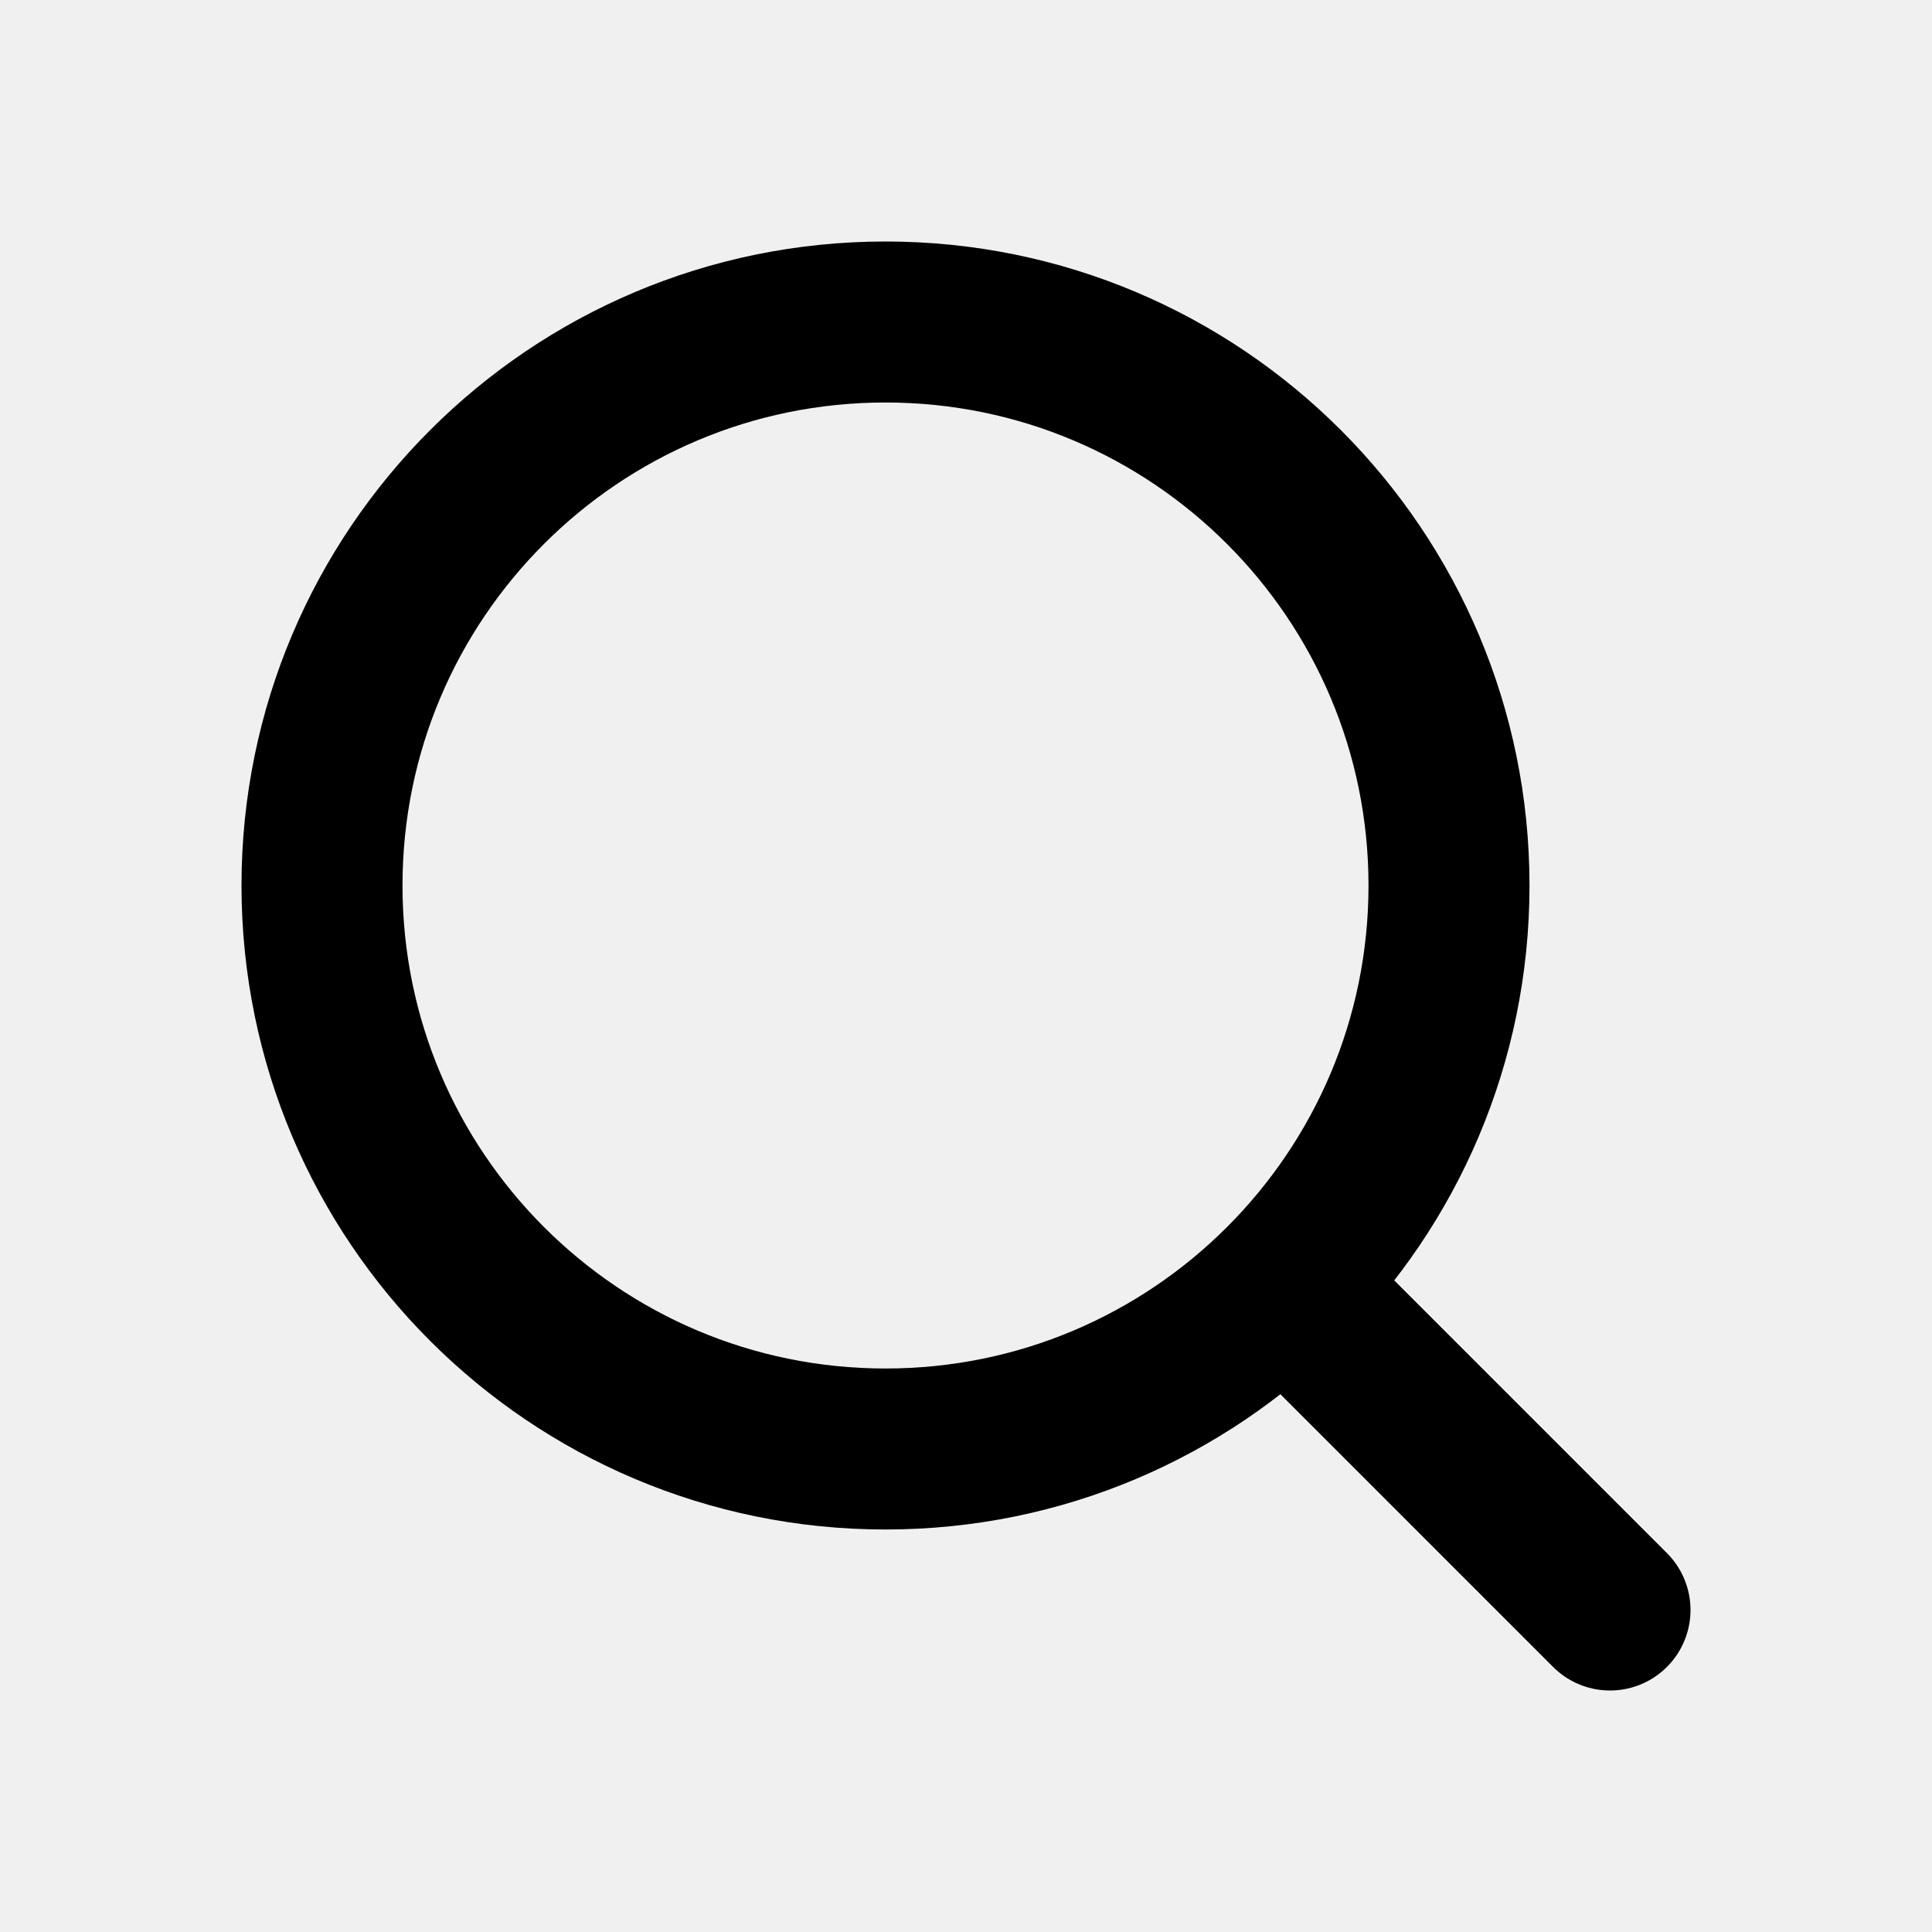
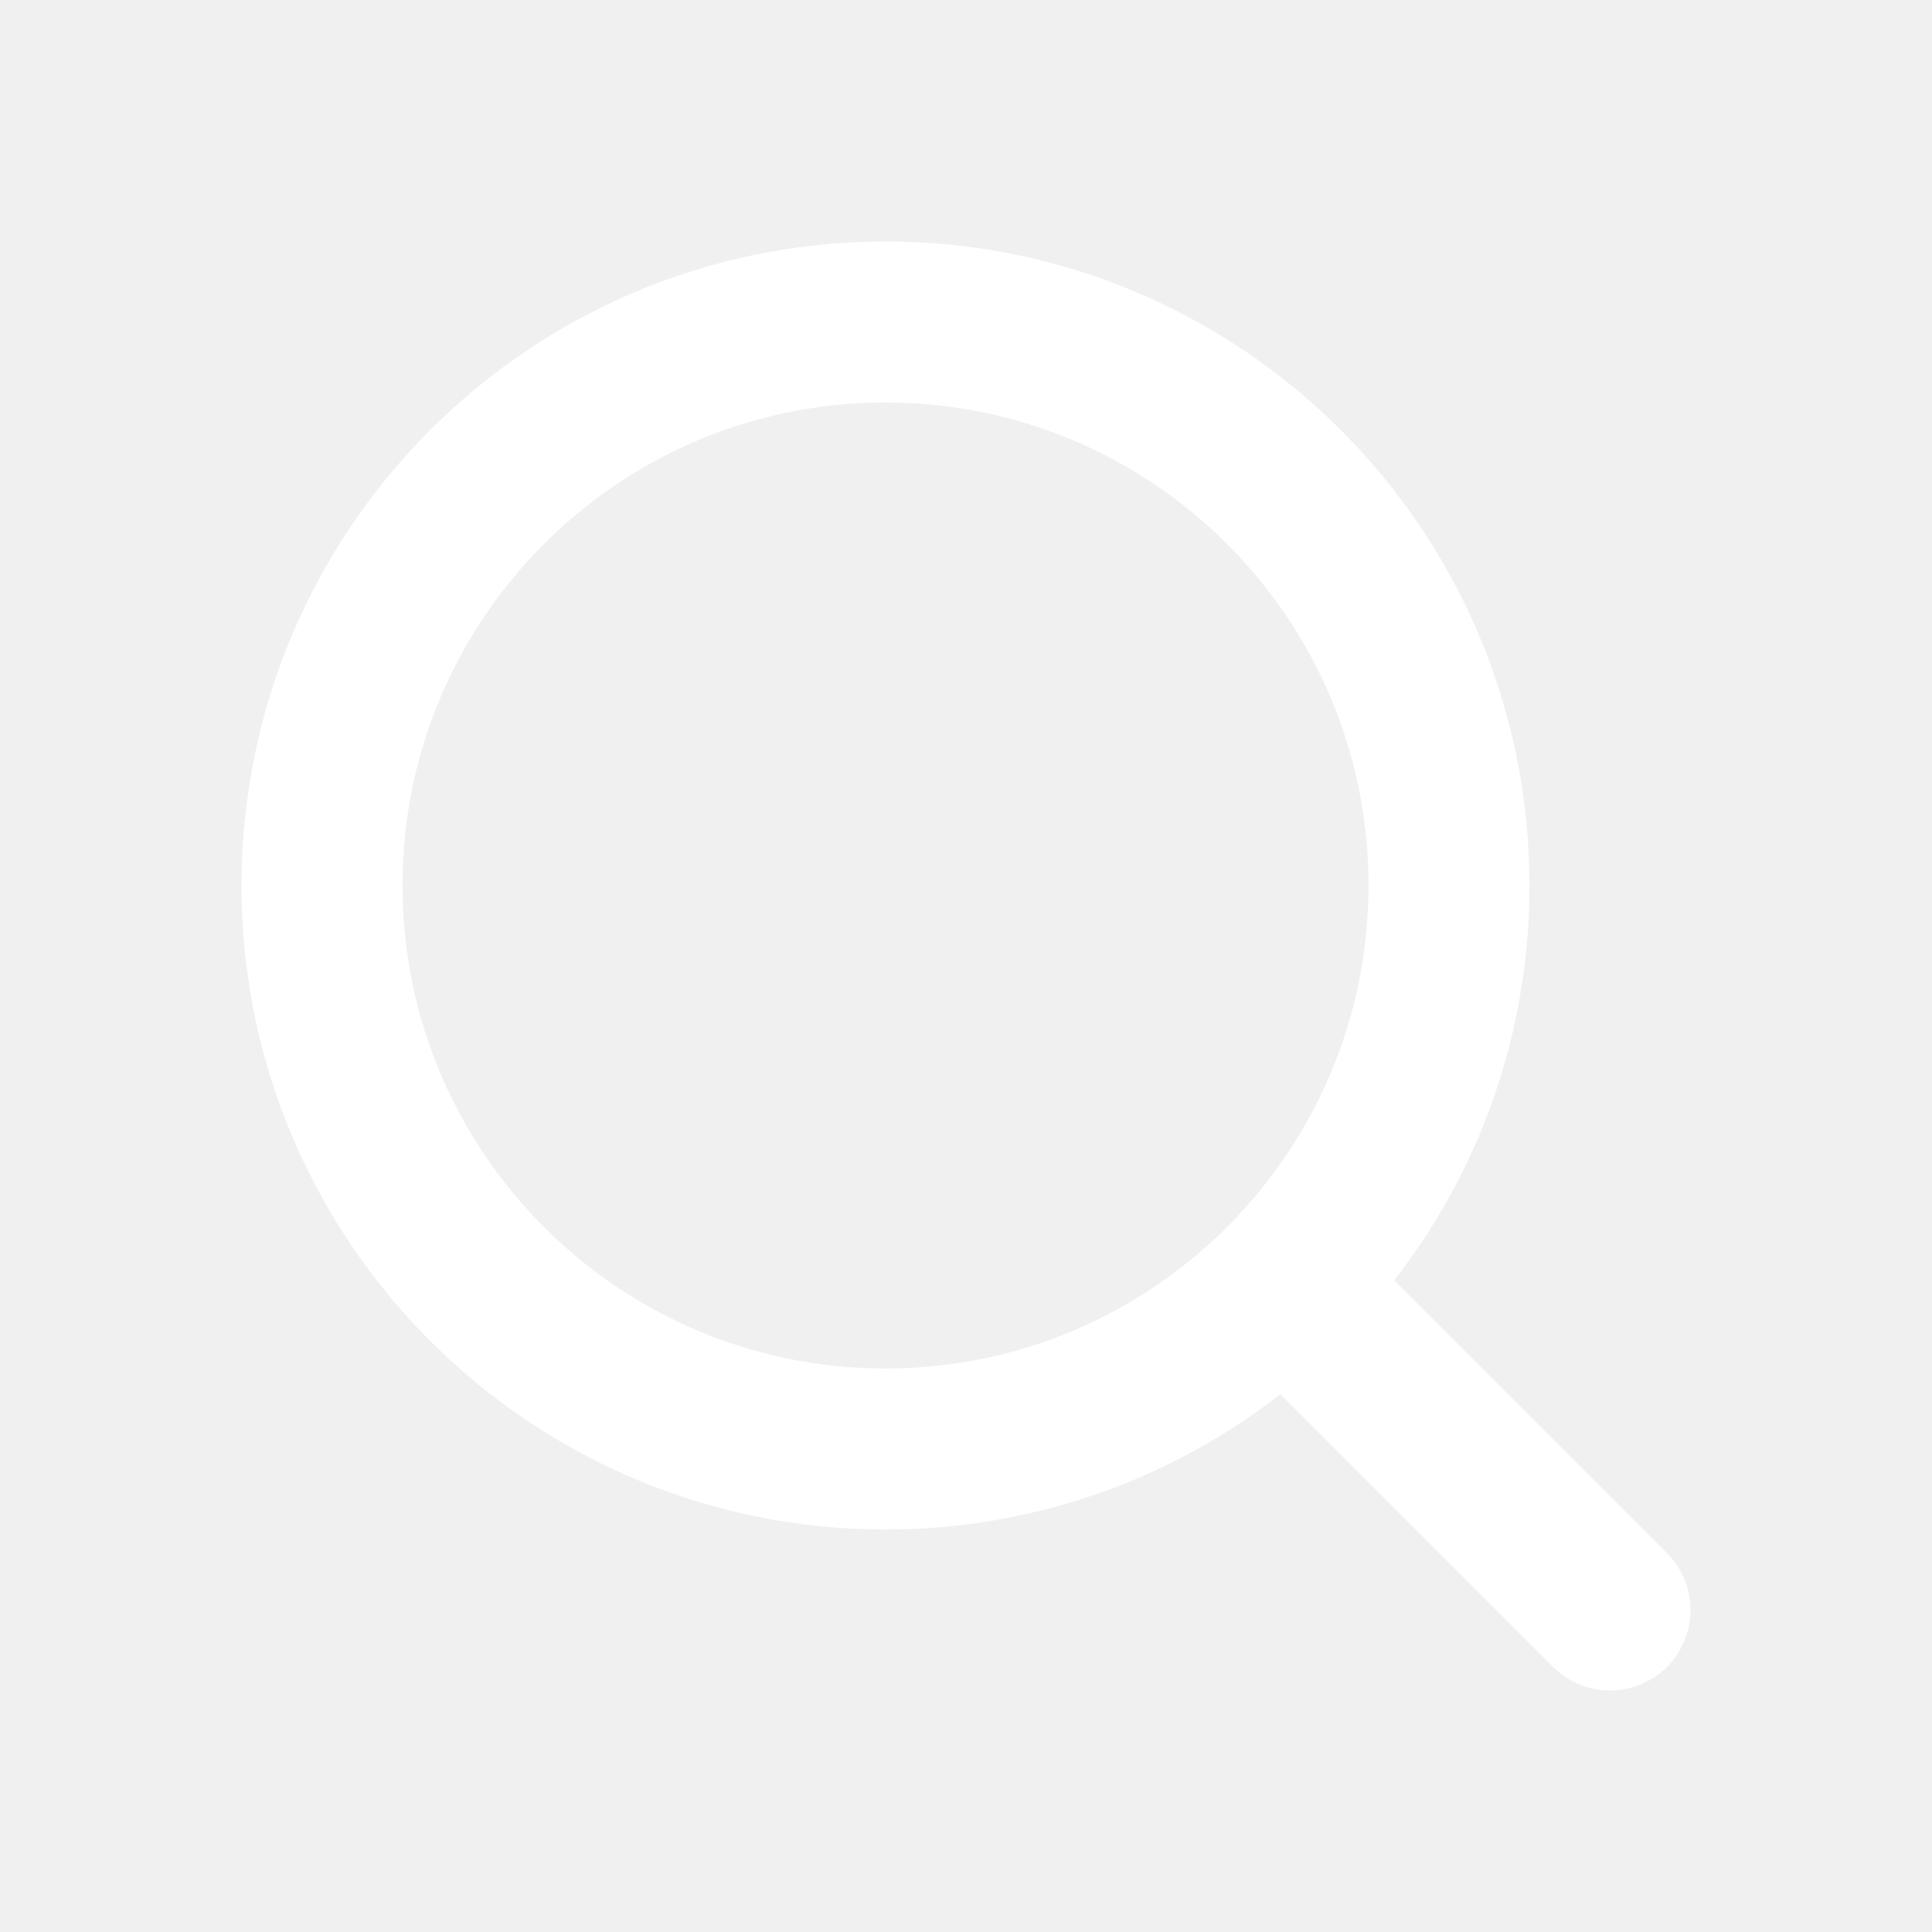
- <svg xmlns="http://www.w3.org/2000/svg" viewBox="0 0 24 24" fill="none" stroke="currentColor" stroke-width="2" stroke-linecap="round" stroke-linejoin="round">
+ <svg xmlns="http://www.w3.org/2000/svg" width="24" height="24" viewBox="0 0 24 24" fill="none" stroke="#ffffff" stroke-width="2" stroke-linecap="round" stroke-linejoin="round">
  <circle cx="11" cy="11" r="7" />
  <path d="m20 20-3.5-3.5" />
</svg>
